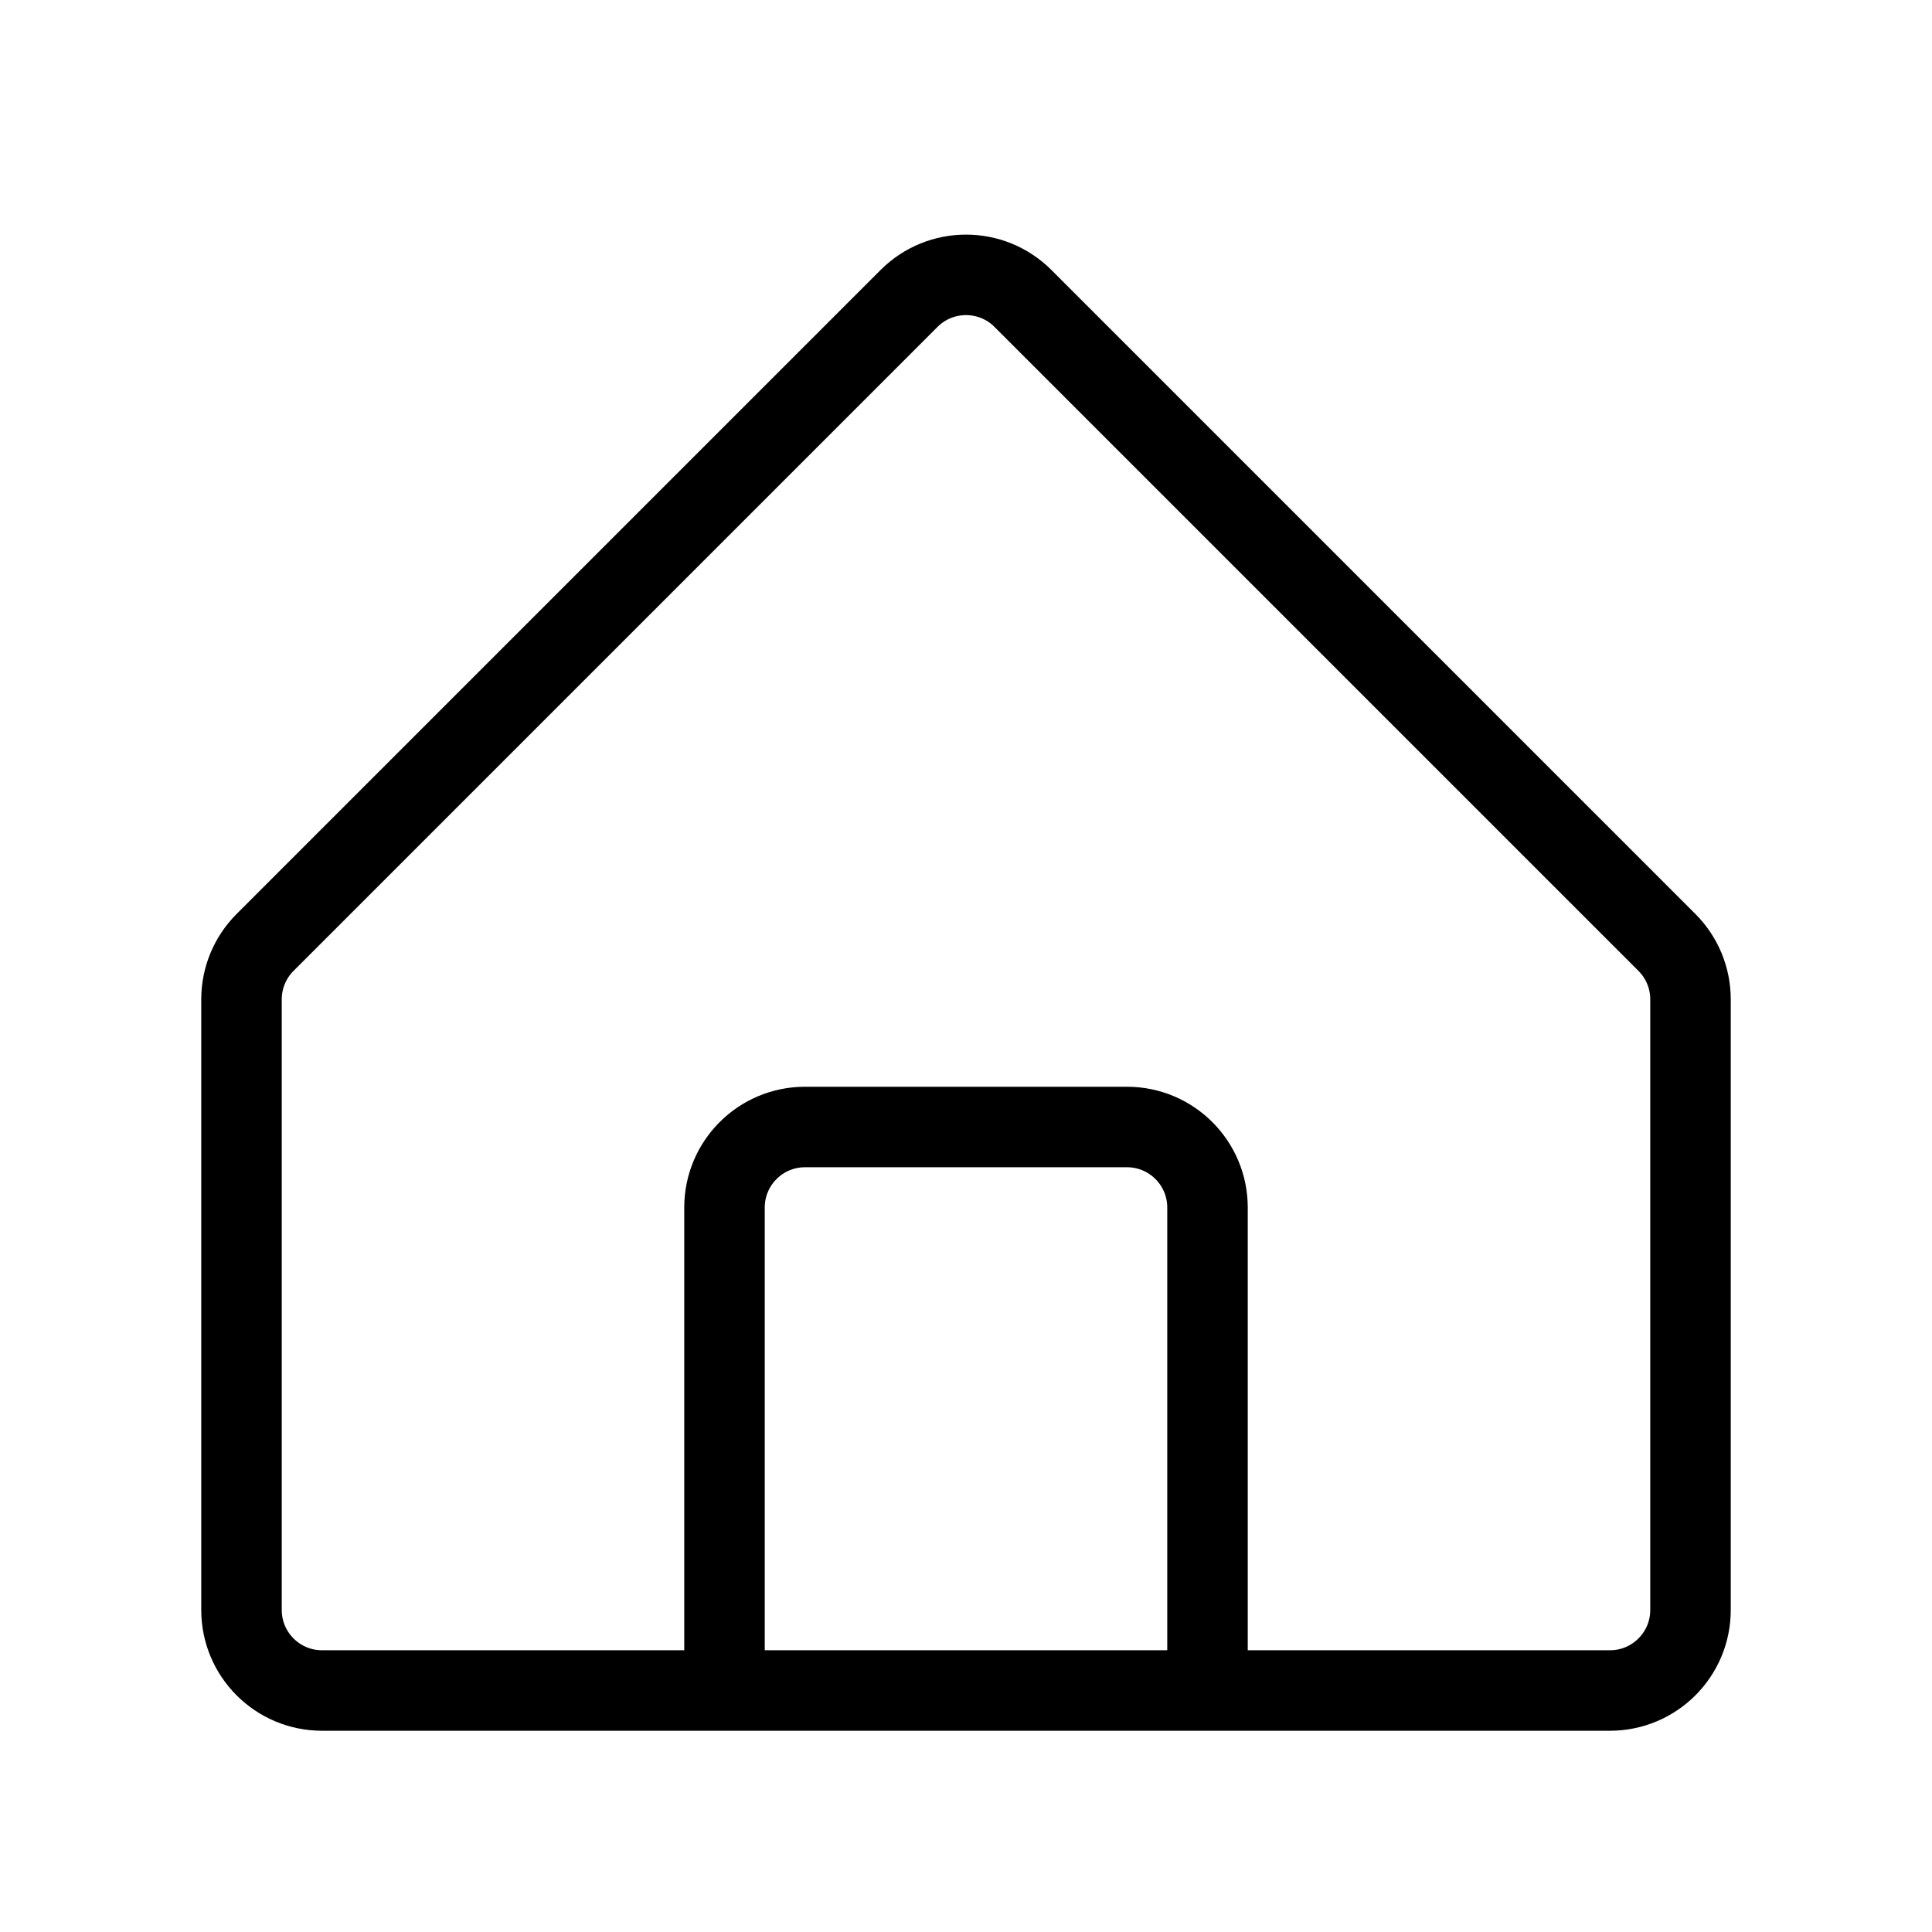
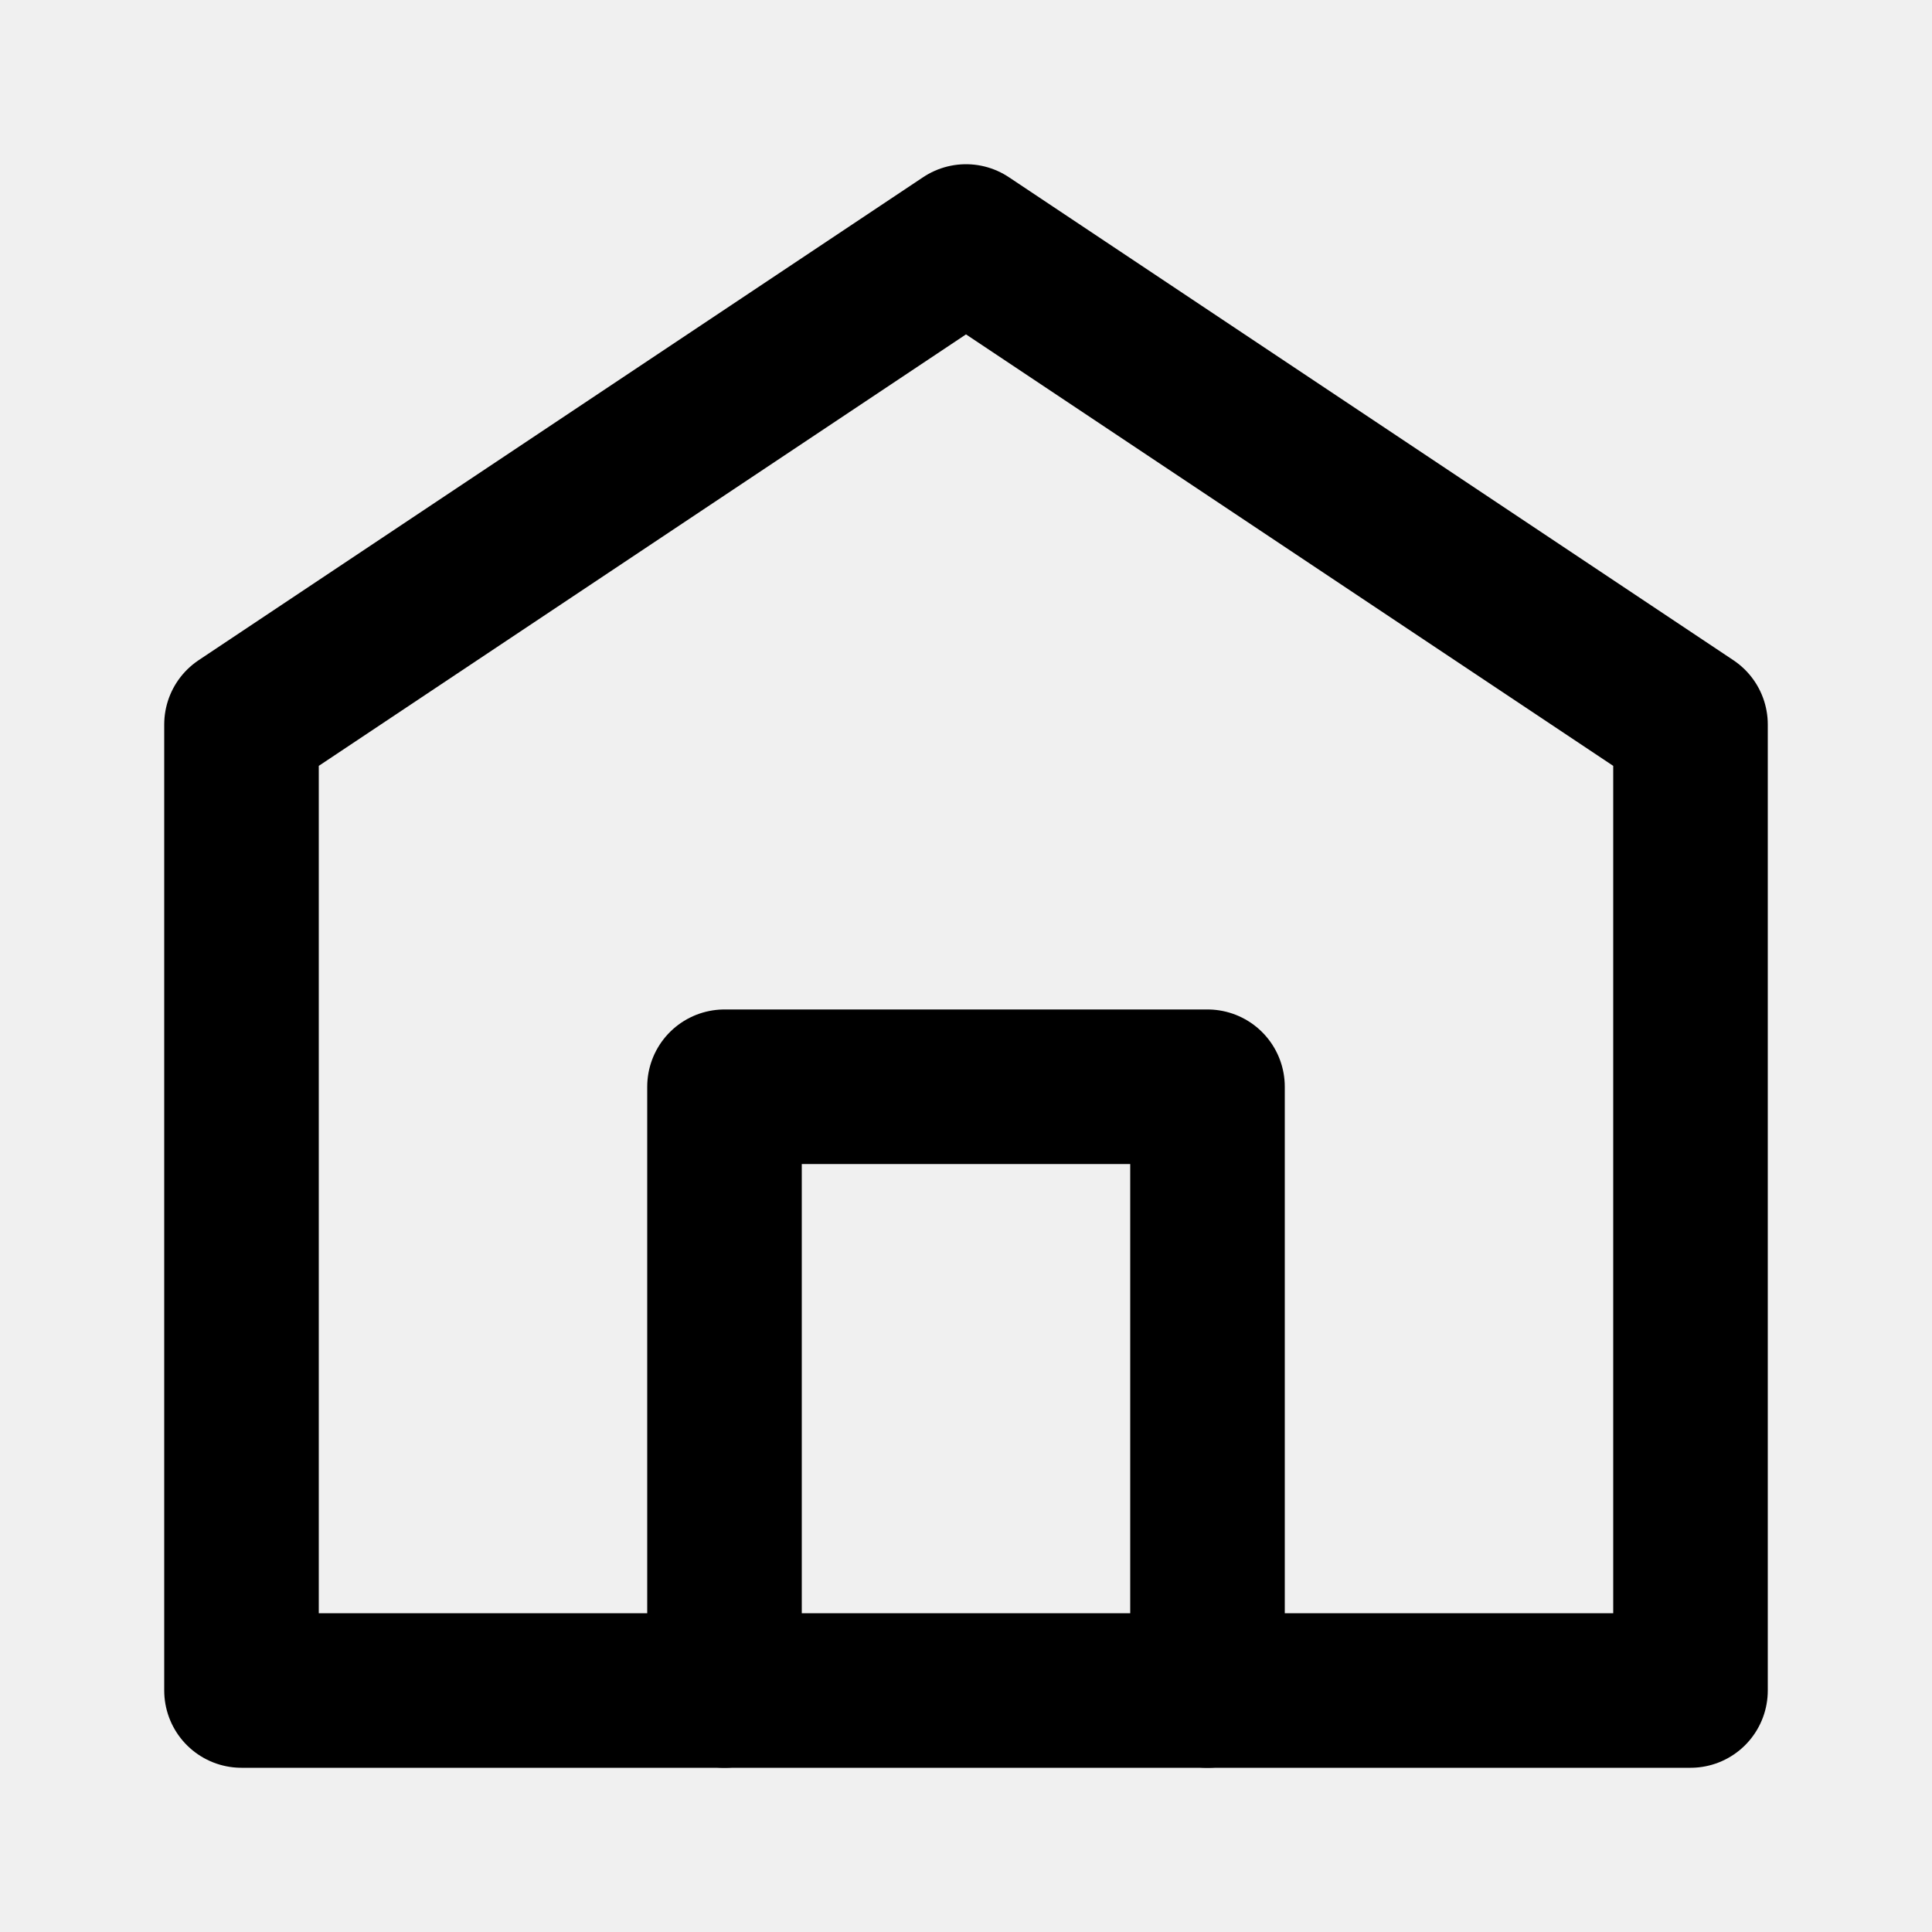
- <svg xmlns="http://www.w3.org/2000/svg" width="800px" height="800px" viewBox="0 0 24 24" fill="none">
-   <g clip-path="url(#clip0_15_3)">
-     <rect width="24" height="24" fill="white" />
-     <path d="M9 21H4C3.448 21 3 20.552 3 20V12.414C3 12.149 3.105 11.895 3.293 11.707L11.293 3.707C11.683 3.317 12.317 3.317 12.707 3.707L20.707 11.707C20.895 11.895 21 12.149 21 12.414V20C21 20.552 20.552 21 20 21H15M9 21H15M9 21V15C9 14.448 9.448 14 10 14H14C14.552 14 15 14.448 15 15V21" stroke="#000000" stroke-linejoin="round" />
+ <svg xmlns="http://www.w3.org/2000/svg" width="256px" height="256px" viewBox="0 0 64.00 64.00" fill="none" stroke="#000000" stroke-width="2.24">
+   <g id="SVGRepo_bgCarrier" stroke-width="0" />
+   <g id="SVGRepo_tracerCarrier" stroke-linecap="round" stroke-linejoin="round" stroke="#000000" stroke-width="5.12">
+     <polygon points="8 24 8 56 56 56 56 24 32 8 8 24" />
+     <polyline points="40 56 40 36 24 36 24 56" />
  </g>
-   <defs>
-     <clipPath id="clip0_15_3">
-       <rect width="24" height="24" fill="white" />
-     </clipPath>
-   </defs>
+   <g id="SVGRepo_iconCarrier">
+     <polygon points="8 24 8 56 56 56 56 24 32 8 8 24" />
+     <polyline points="40 56 40 36 24 36 24 56" />
+   </g>
</svg>
